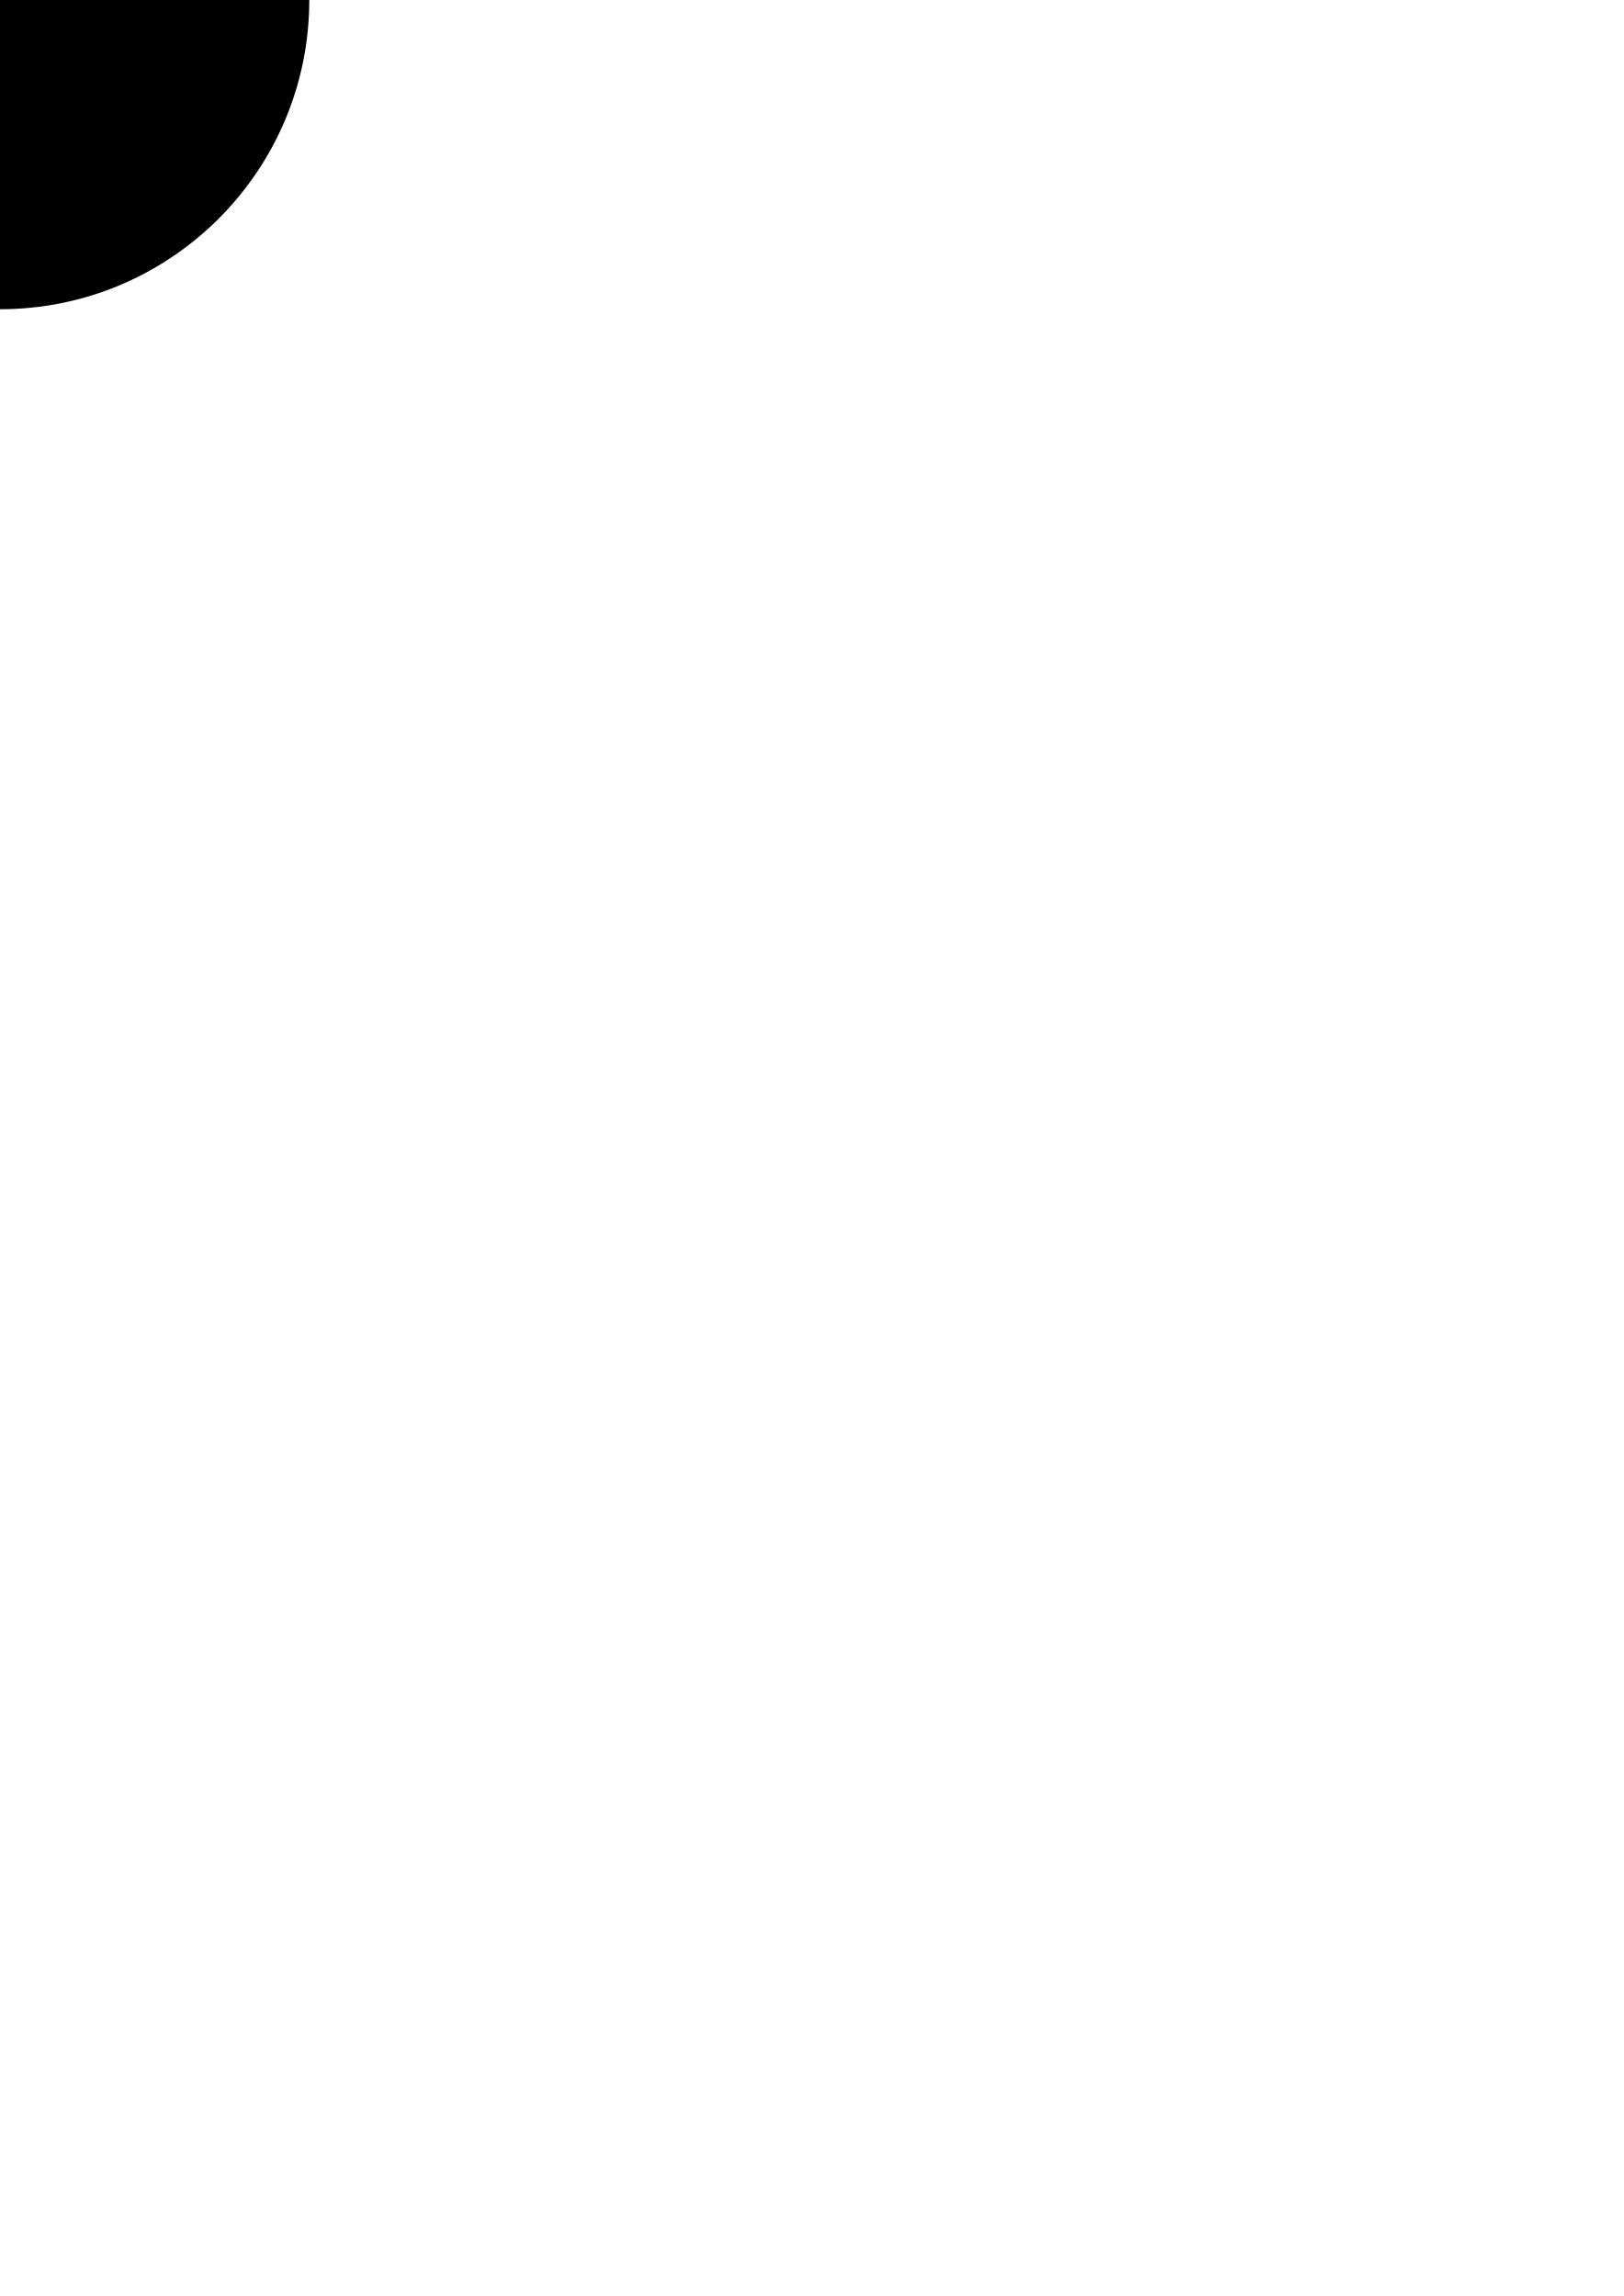
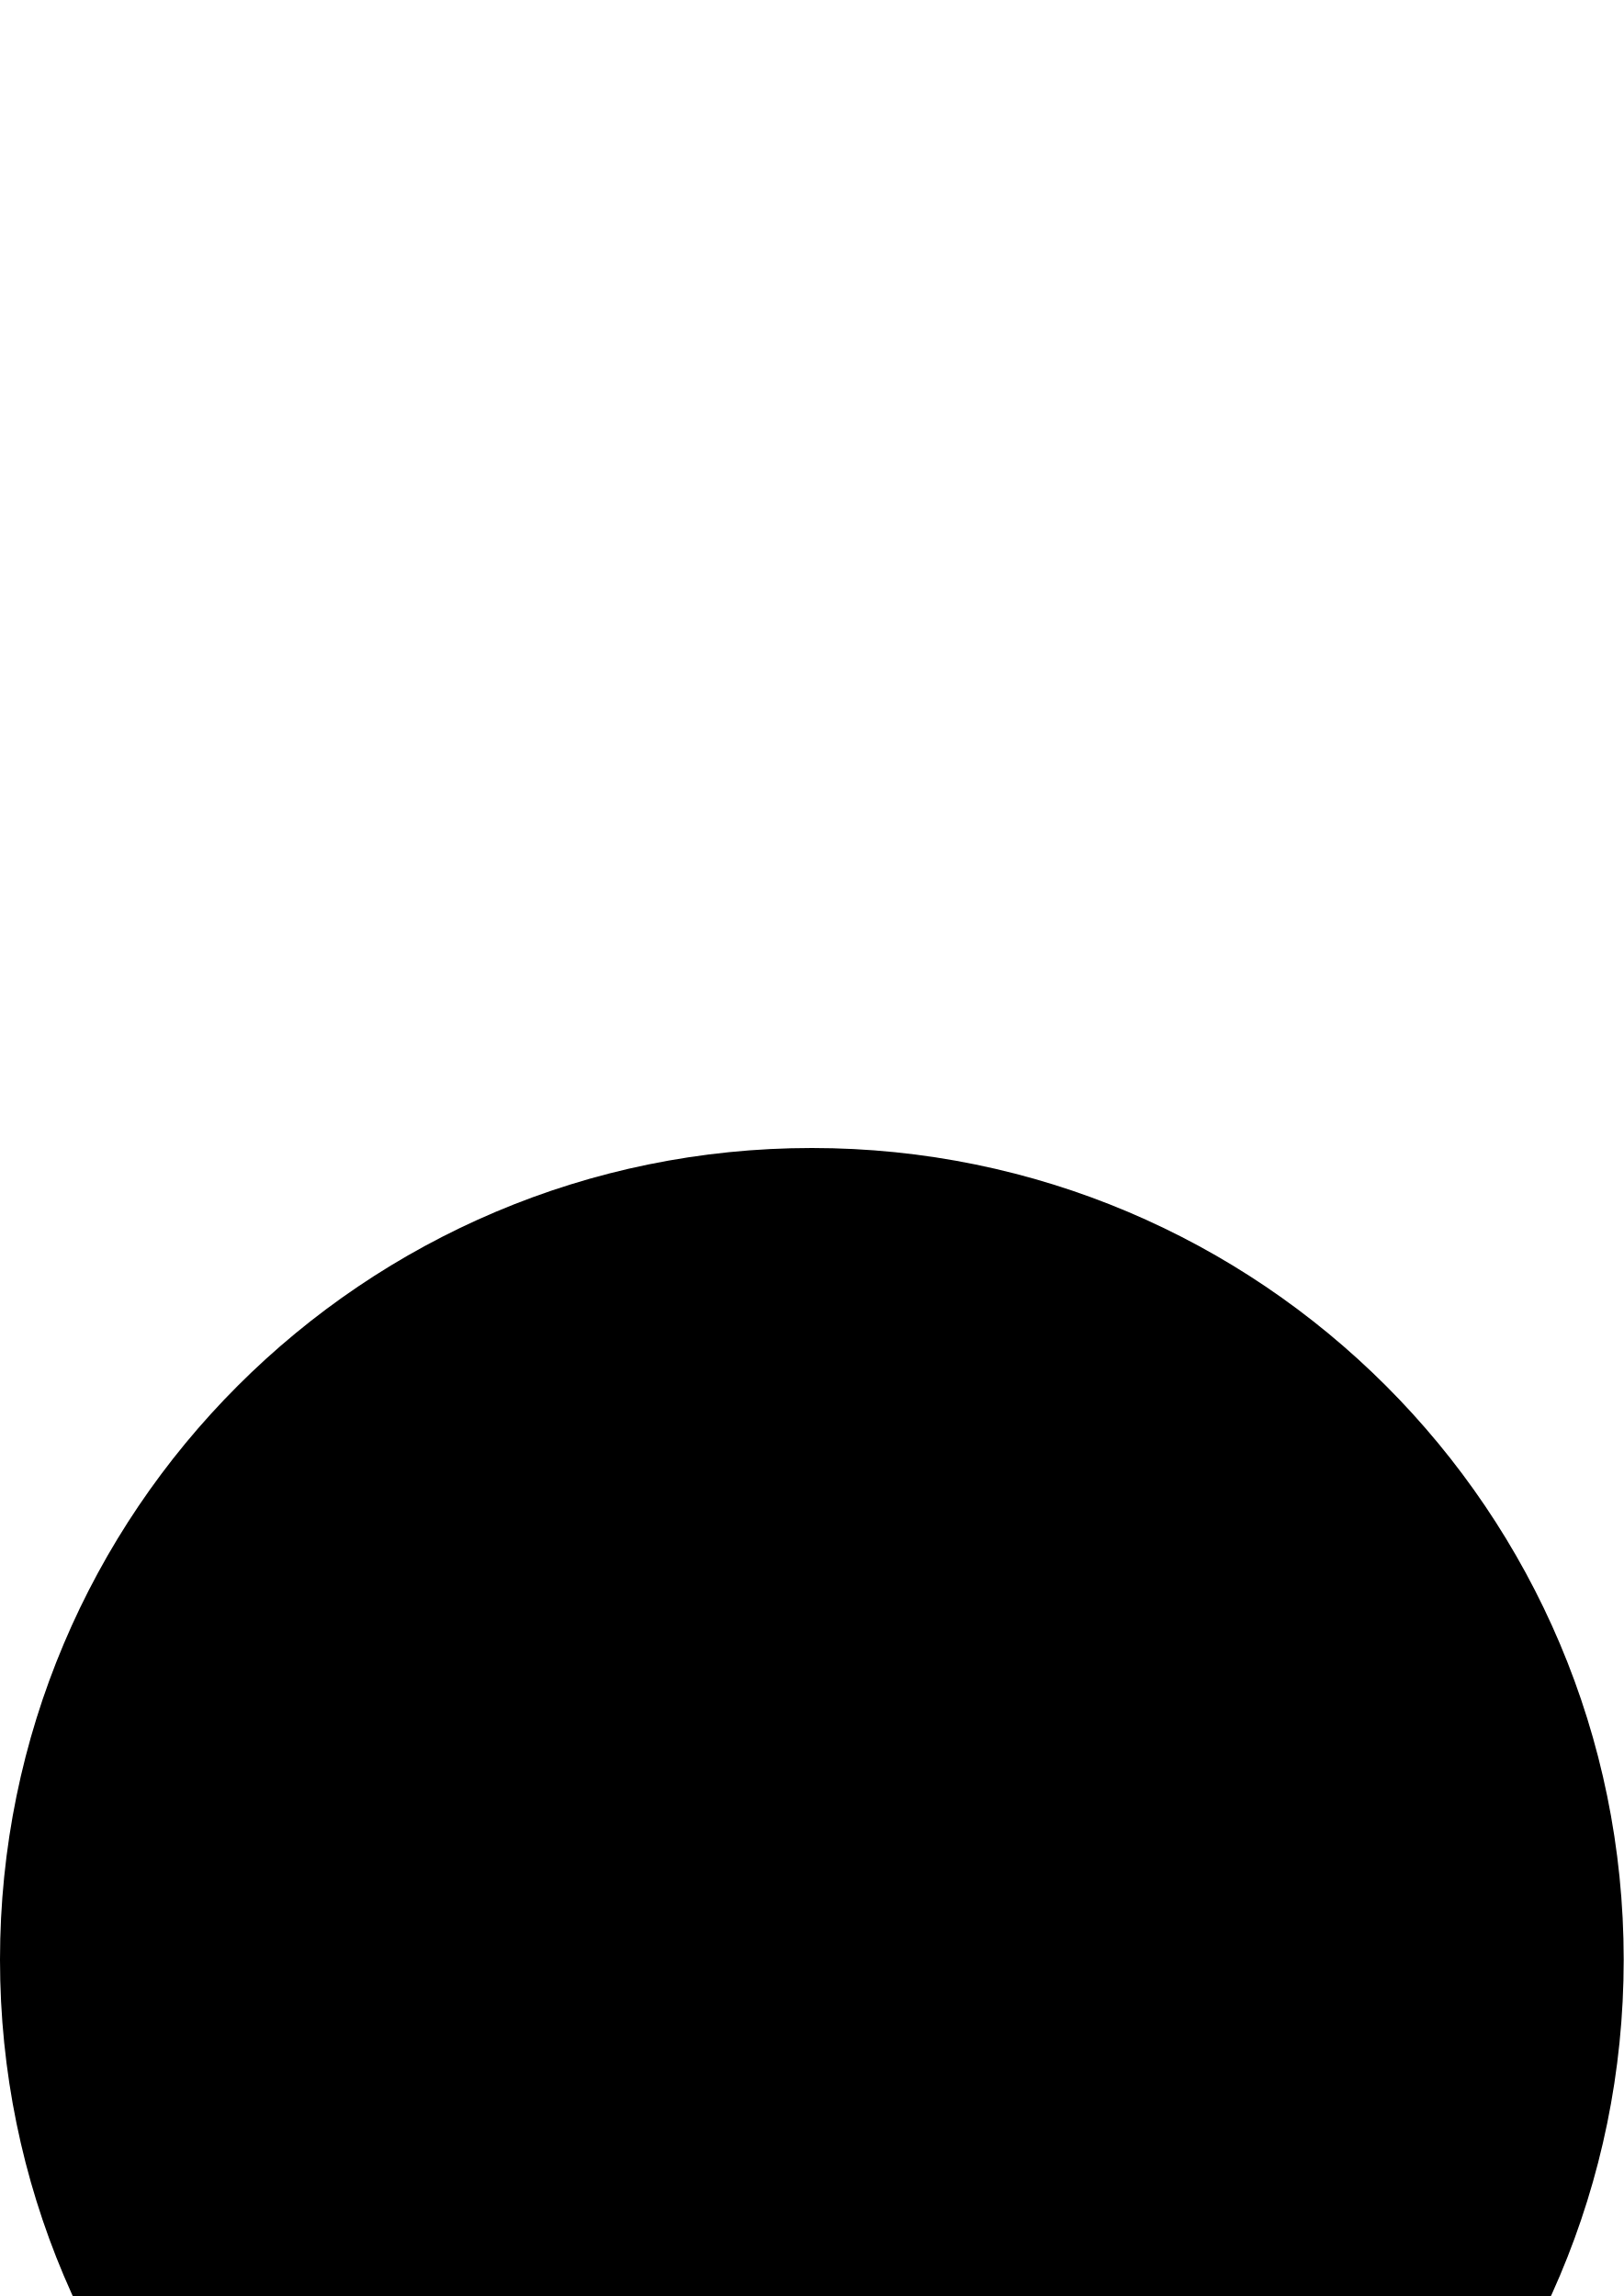
<svg xmlns="http://www.w3.org/2000/svg" version="1.1" viewBox="0 0 210 297" width="210mm" height="297mm">
  <defs>
-     <marker id="arrow" viewBox="0 0 10 10" refX="5" refY="5" markerWidth="6" markerHeight="6" orient="auto-start-reverse">
-       <path d="M 0 0 L 10 5 L 0 10 z" stroke="context-stroke" fill="context-fill" />
+     <marker id="arrow" viewBox="0 0 16 16" refX="8" refY="8" markerWidth="9" markerHeight="9" orient="auto-start-reverse">
+       <path d="M 0 0 L 16 8 L 0 16 z" stroke="context-stroke" fill="context-fill" />
    </marker>
  </defs>
  <g>
    <g>
-       <circle cx="0" cy="0" r="40" />
+       <circle cx="105" cy="253.5" r="105" />
    </g>
  </g>
</svg>
